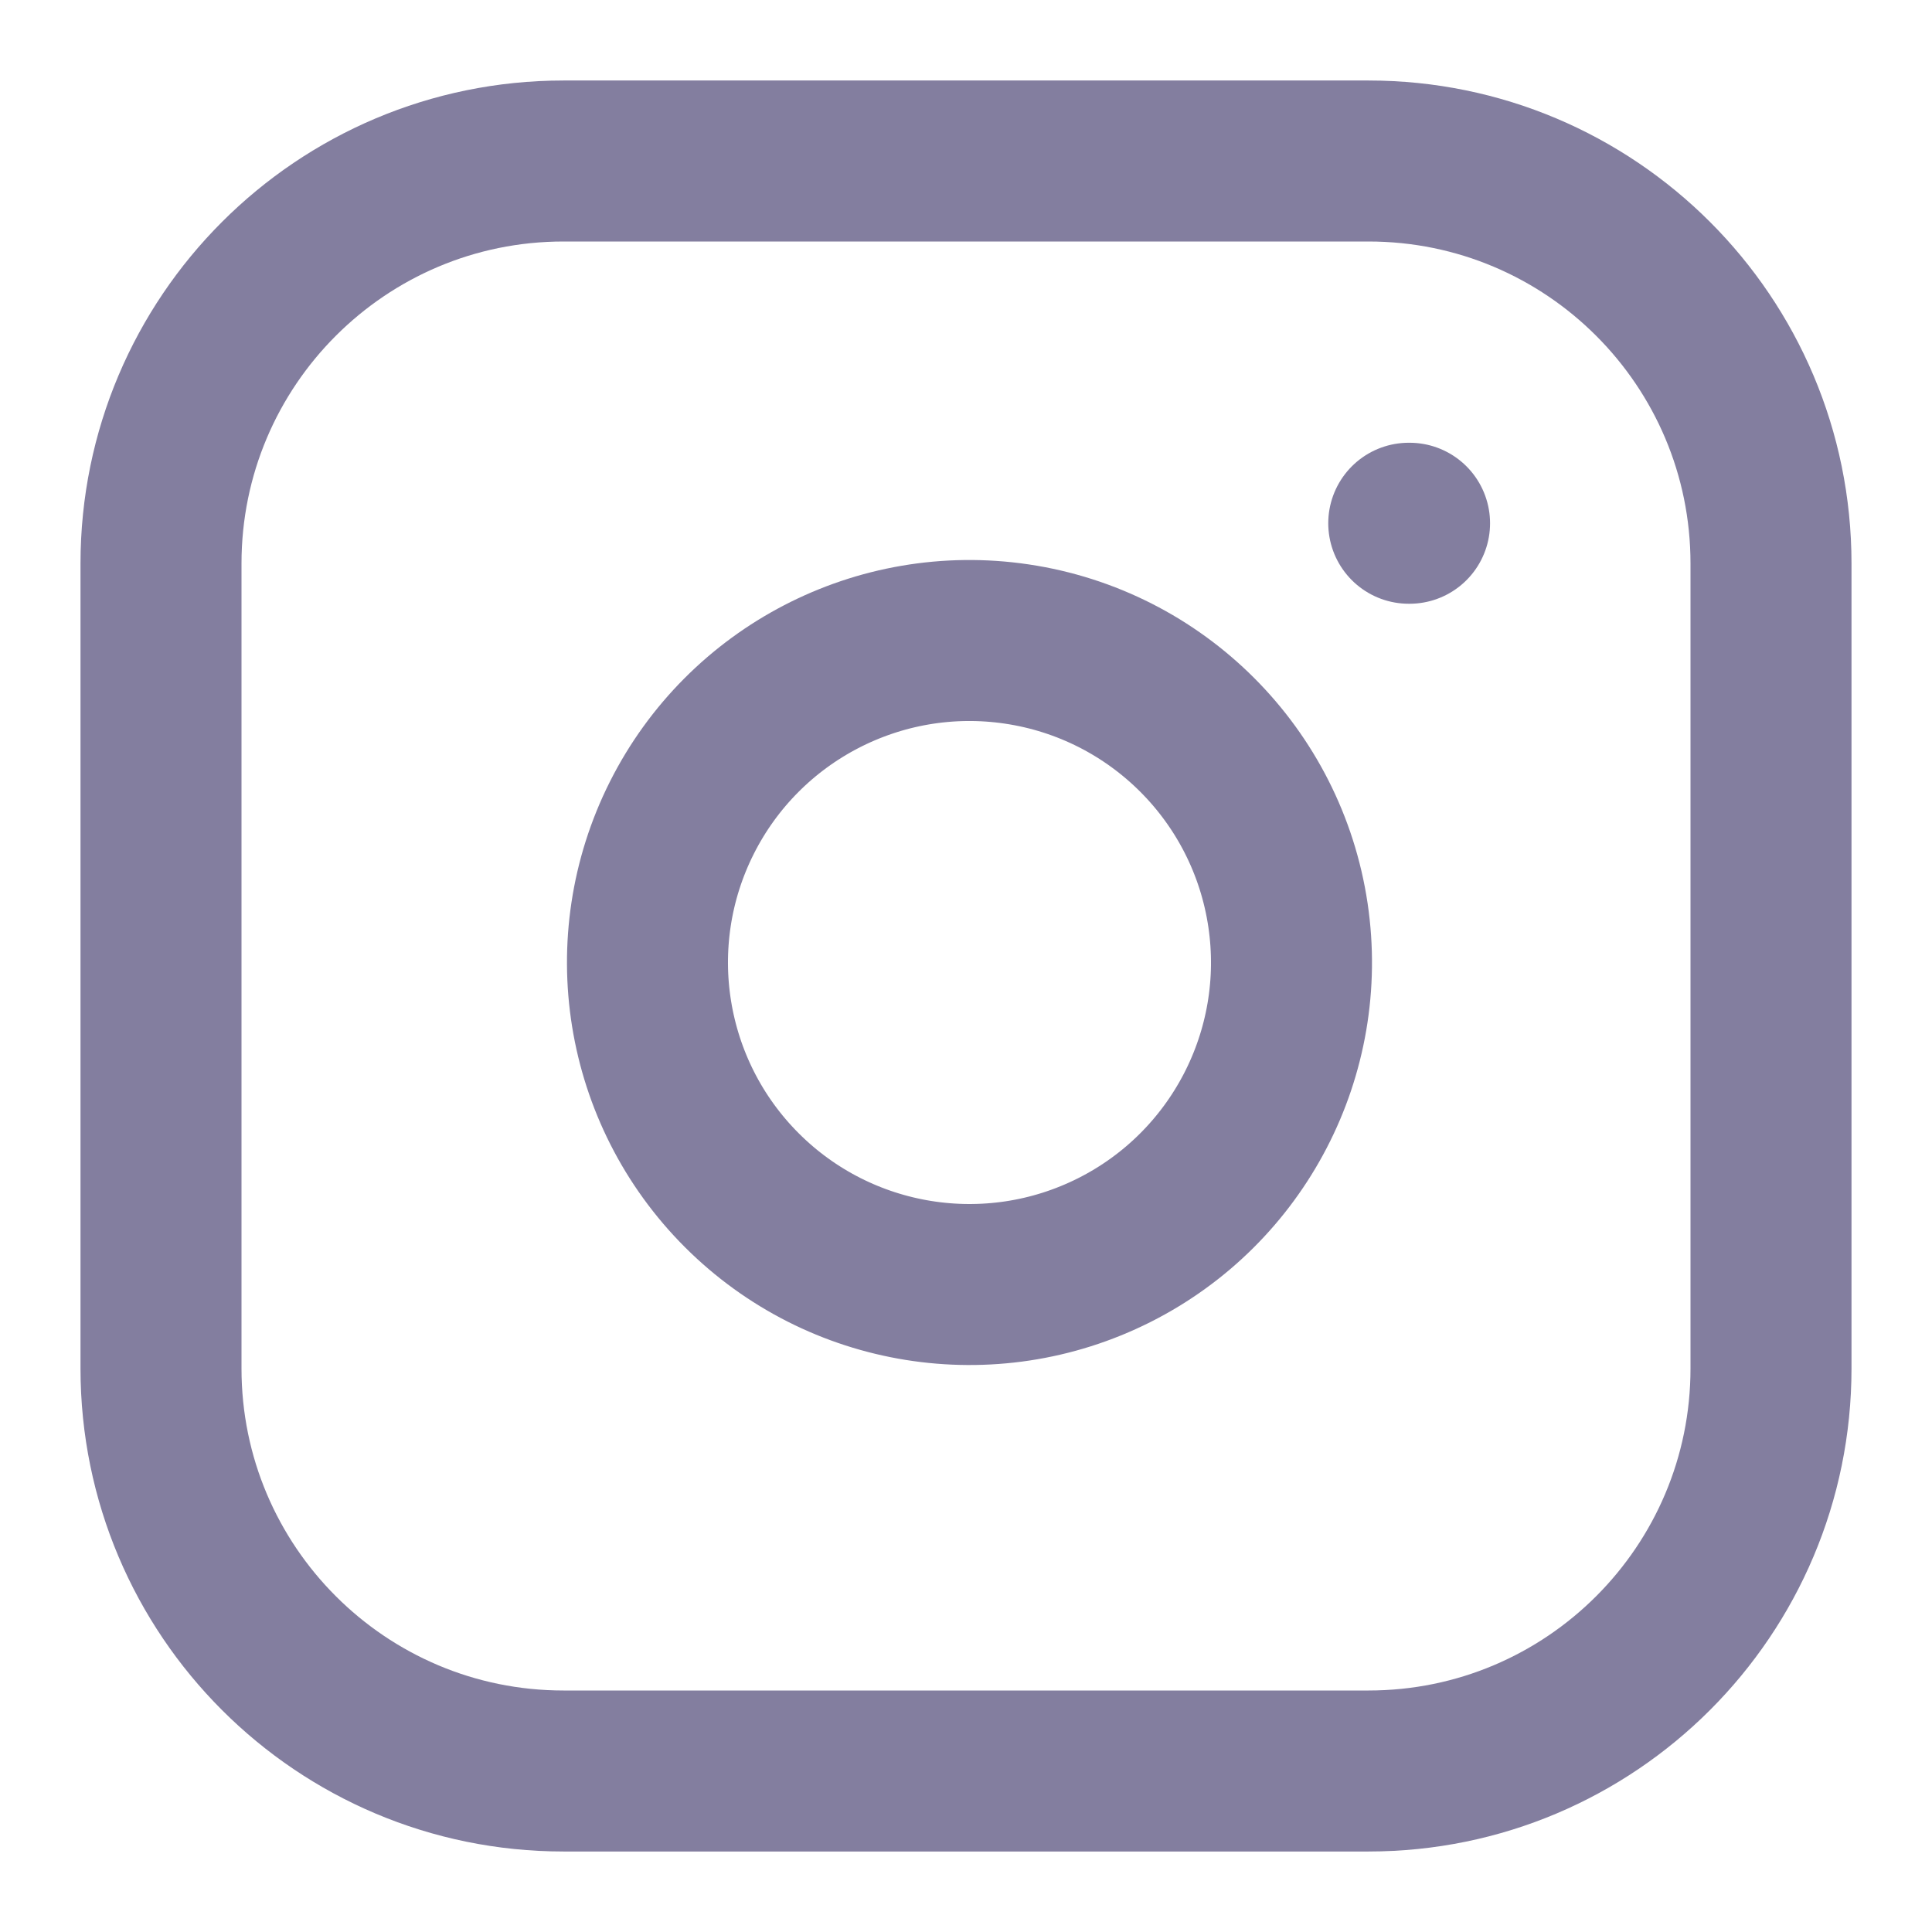
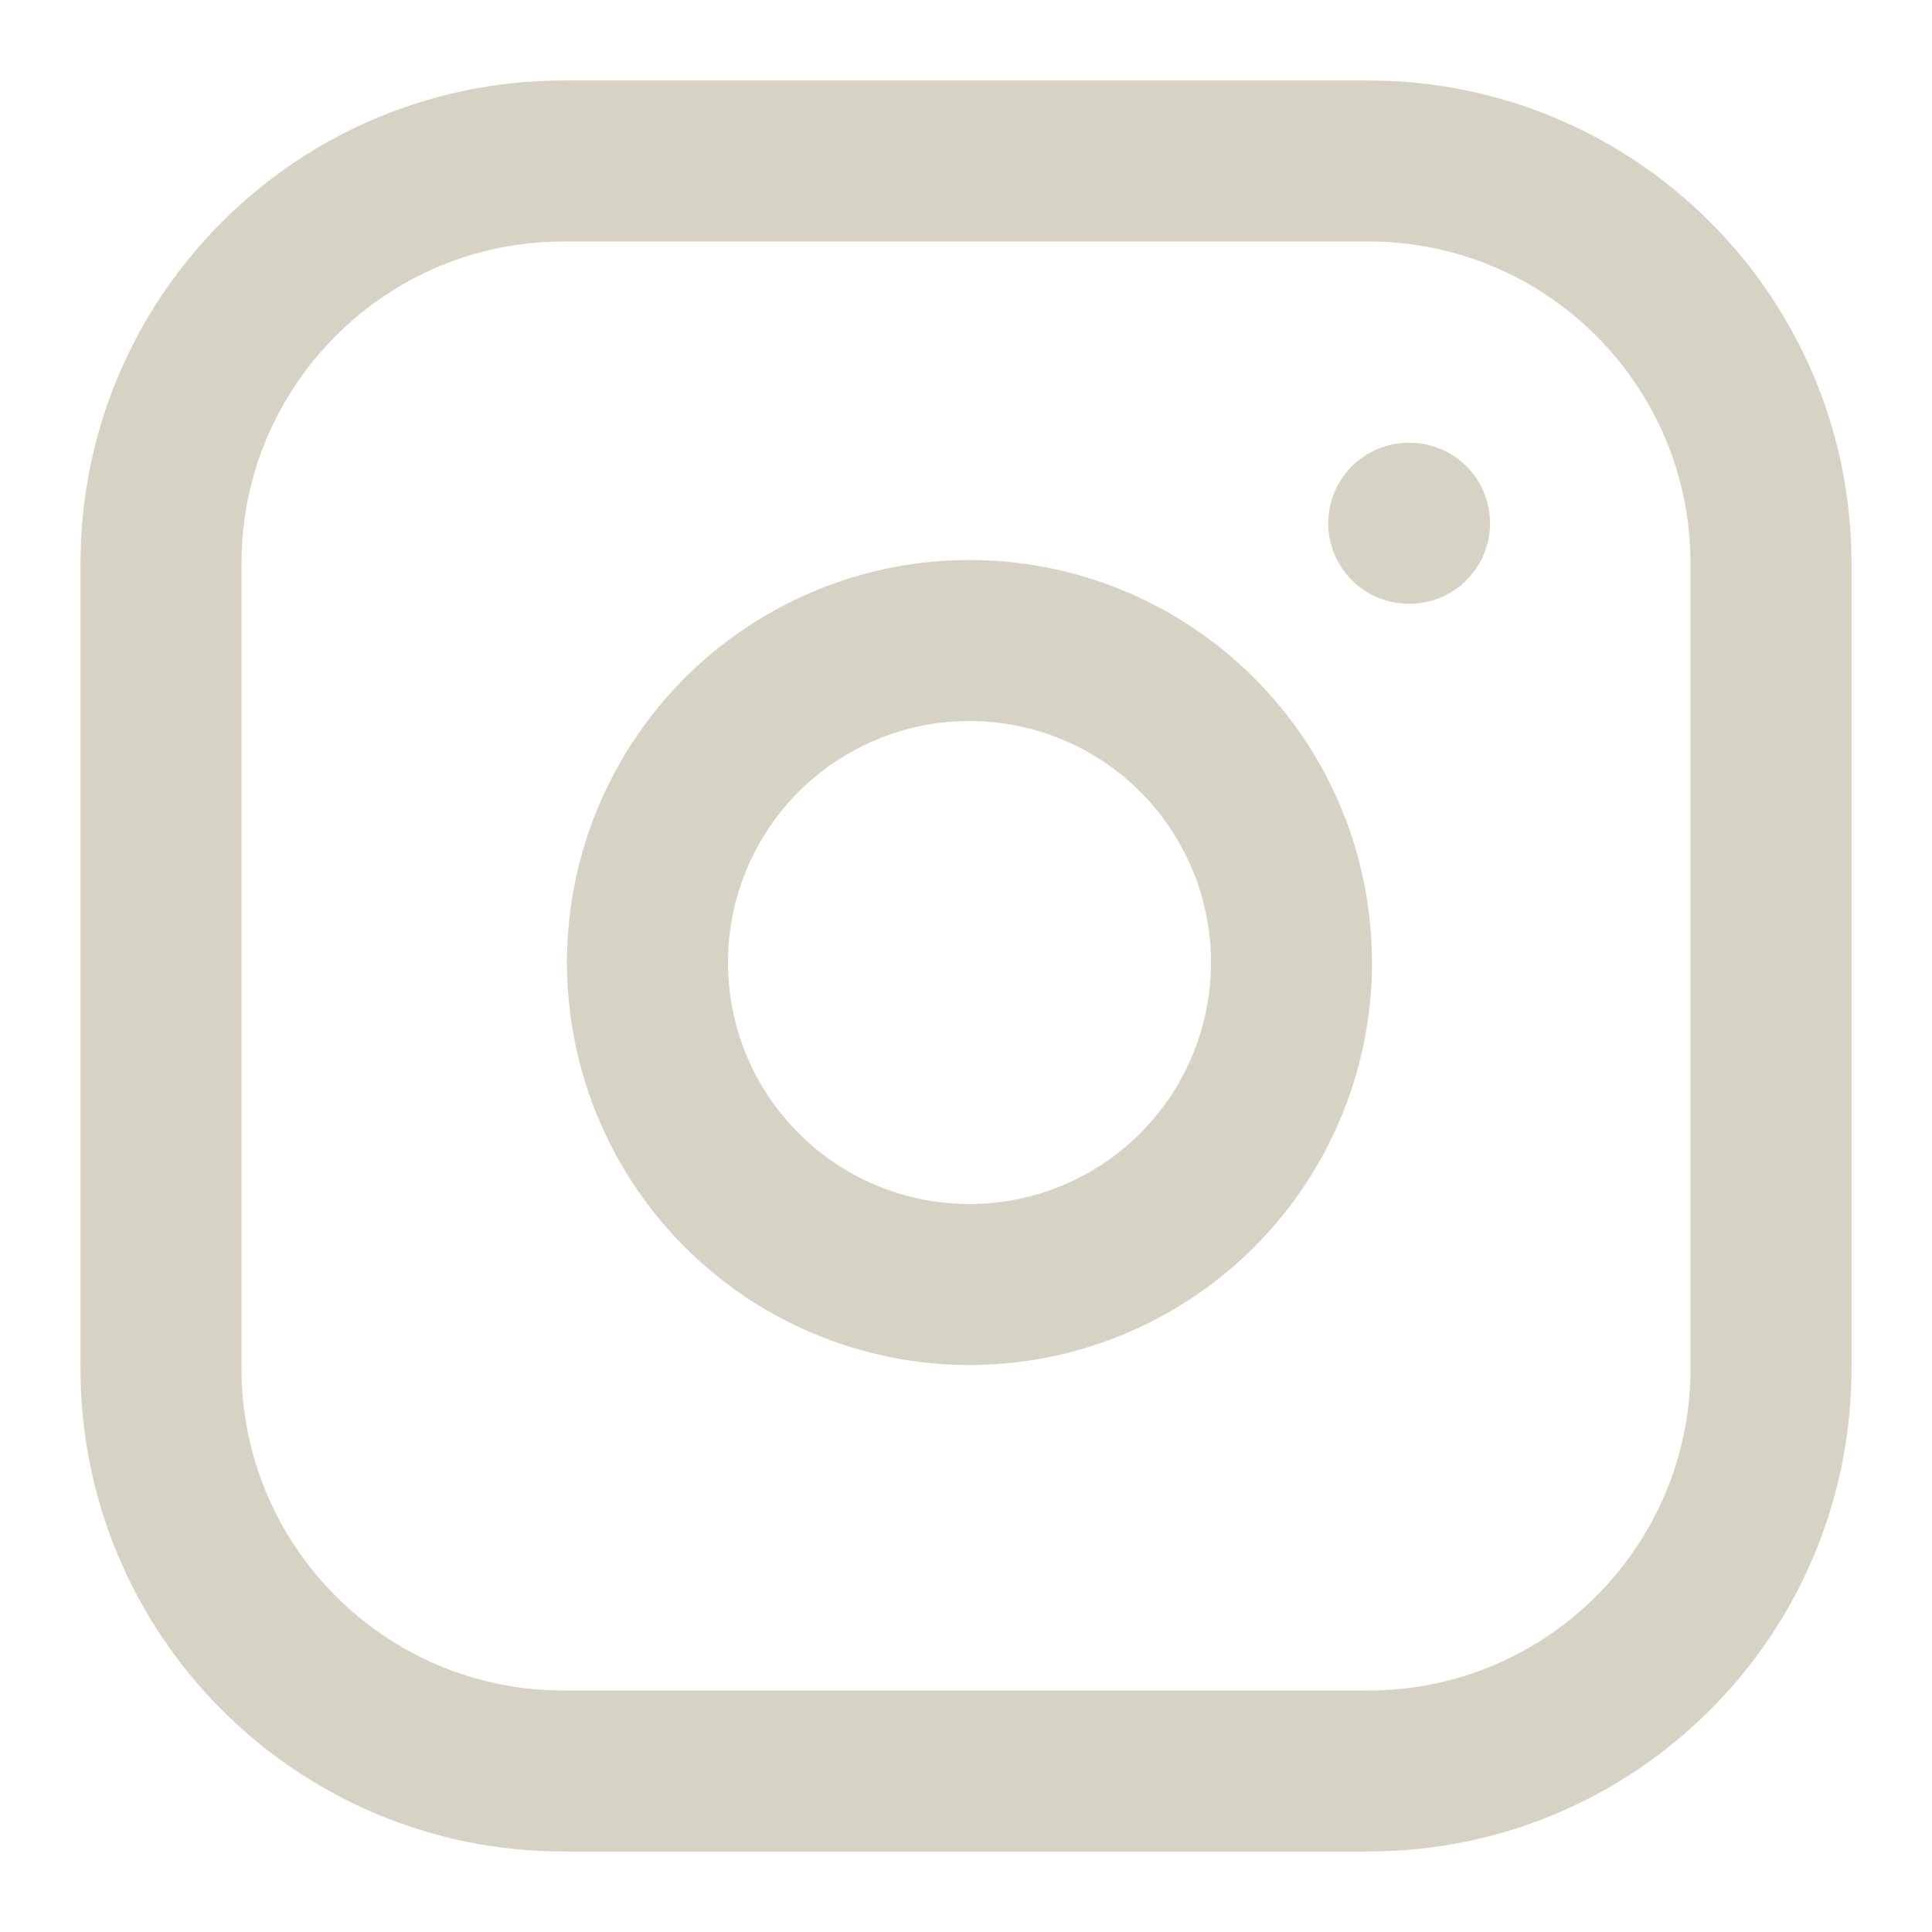
- <svg xmlns="http://www.w3.org/2000/svg" width="24" height="24" viewBox="0 0 24 24" fill="none" stroke="#837E9F" stroke-width="2" stroke-linecap="round" stroke-linejoin="round" class="feather feather-instagram">
+ <svg xmlns="http://www.w3.org/2000/svg" width="24" height="24" viewBox="0 0 24 24" fill="none" stroke="#d6d2c4" stroke-width="2" stroke-linecap="round" stroke-linejoin="round" class="feather feather-instagram">
  <rect x="2" y="2" width="20" height="20" rx="5" ry="5" />
  <path d="M16 11.37A4 4 0 1 1 12.63 8 4 4 0 0 1 16 11.37z" />
  <line x1="17.5" y1="6.5" x2="17.51" y2="6.5" />
</svg>
